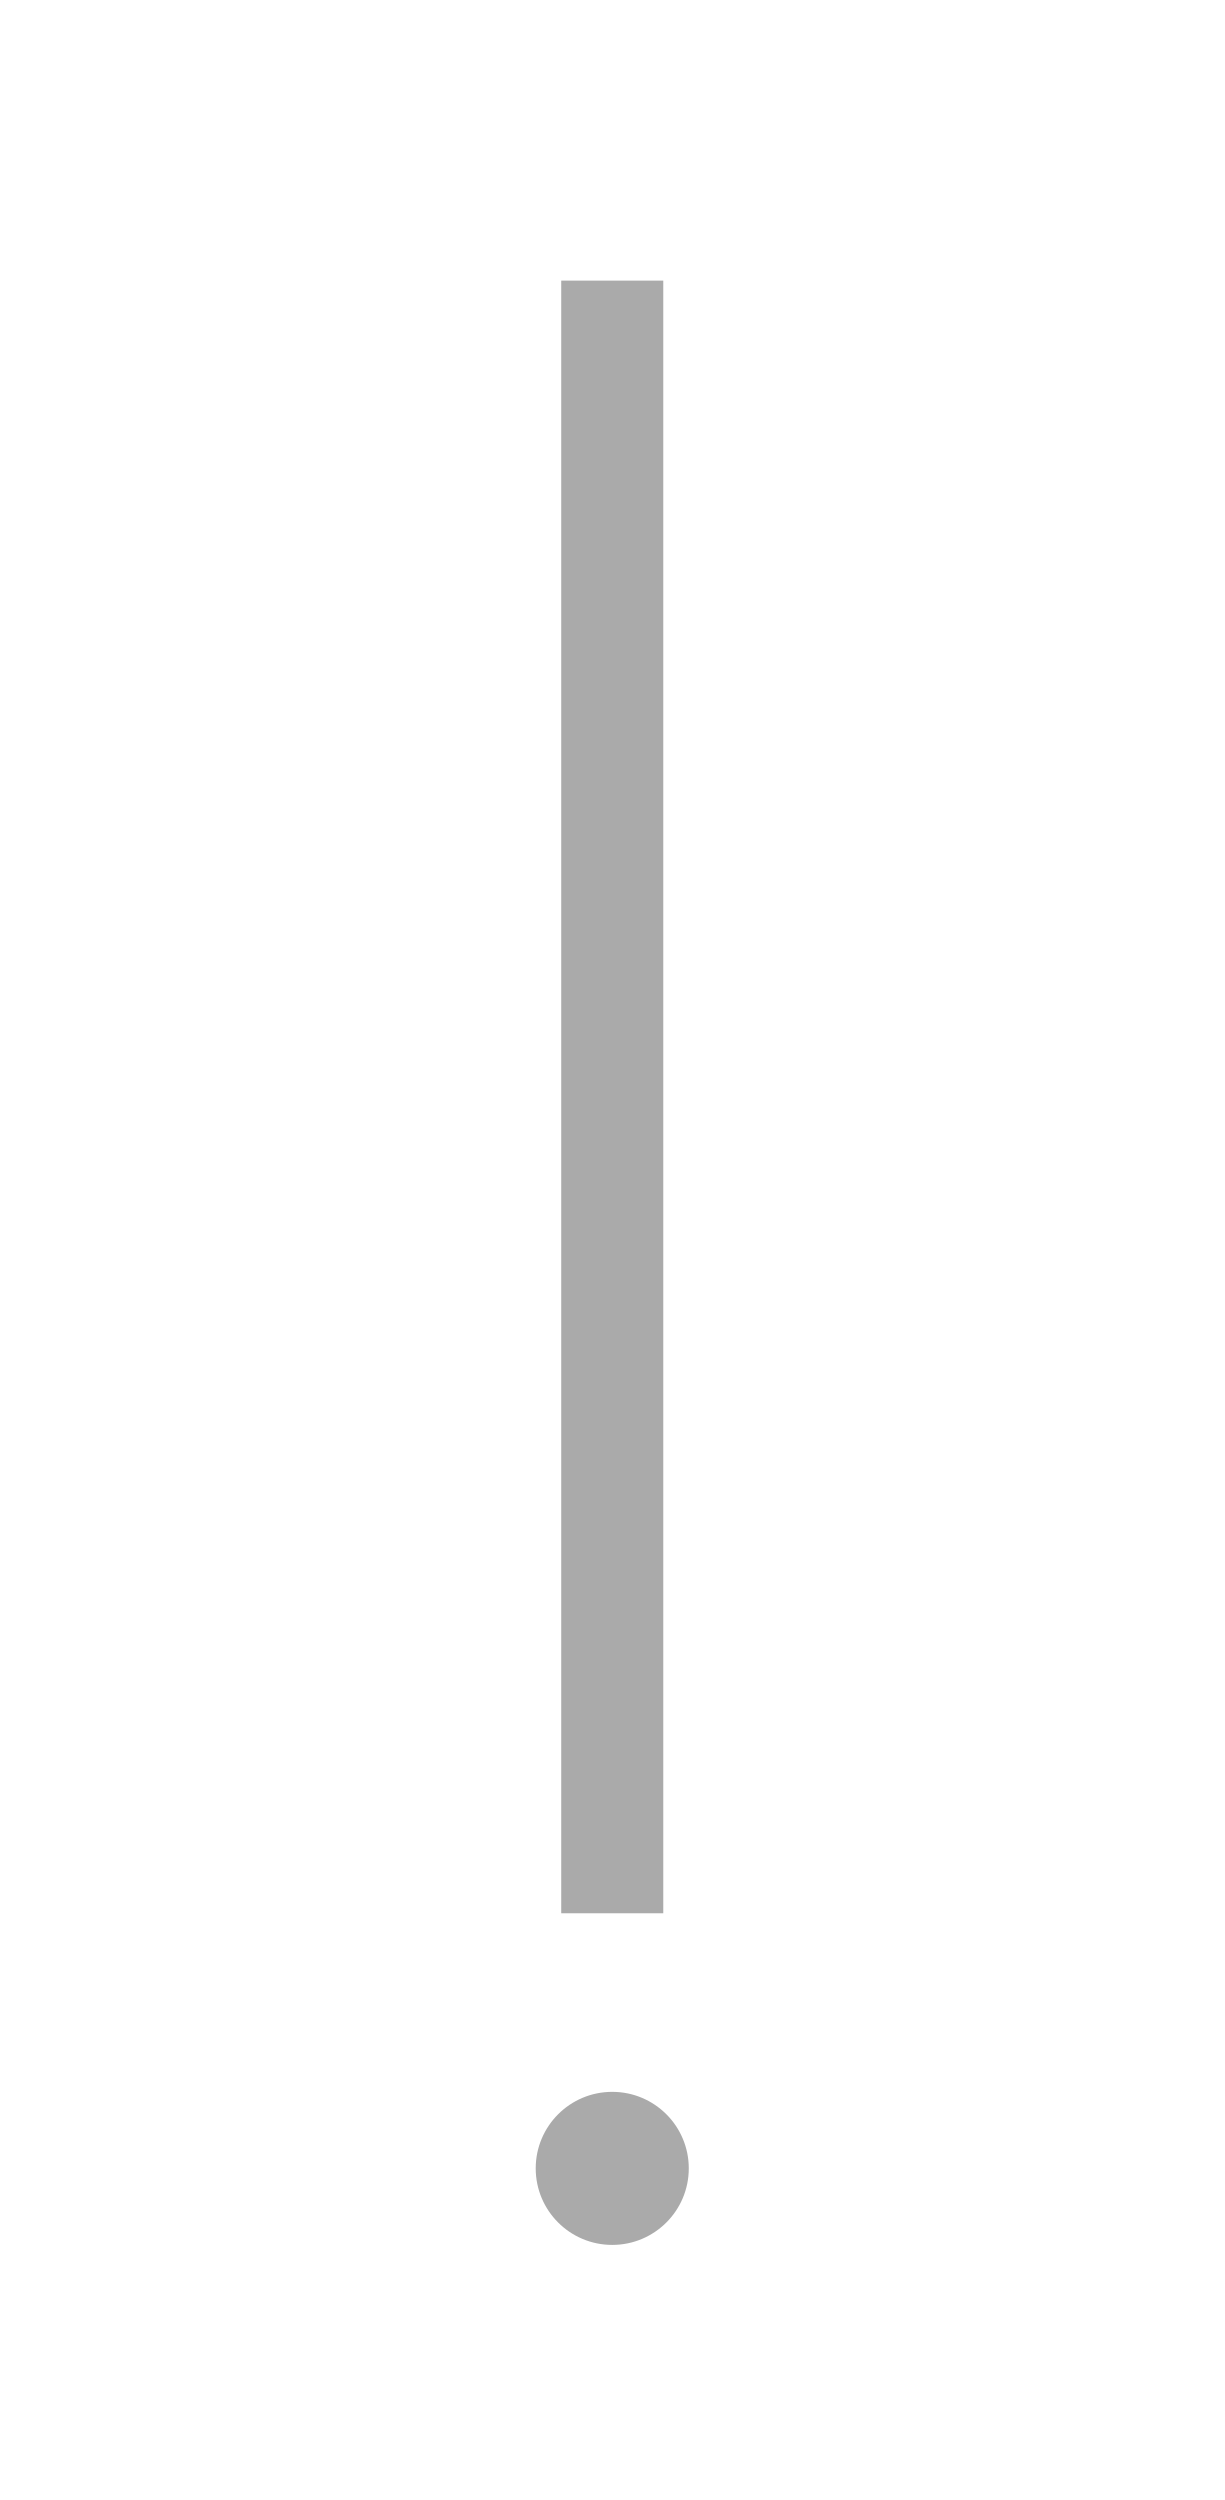
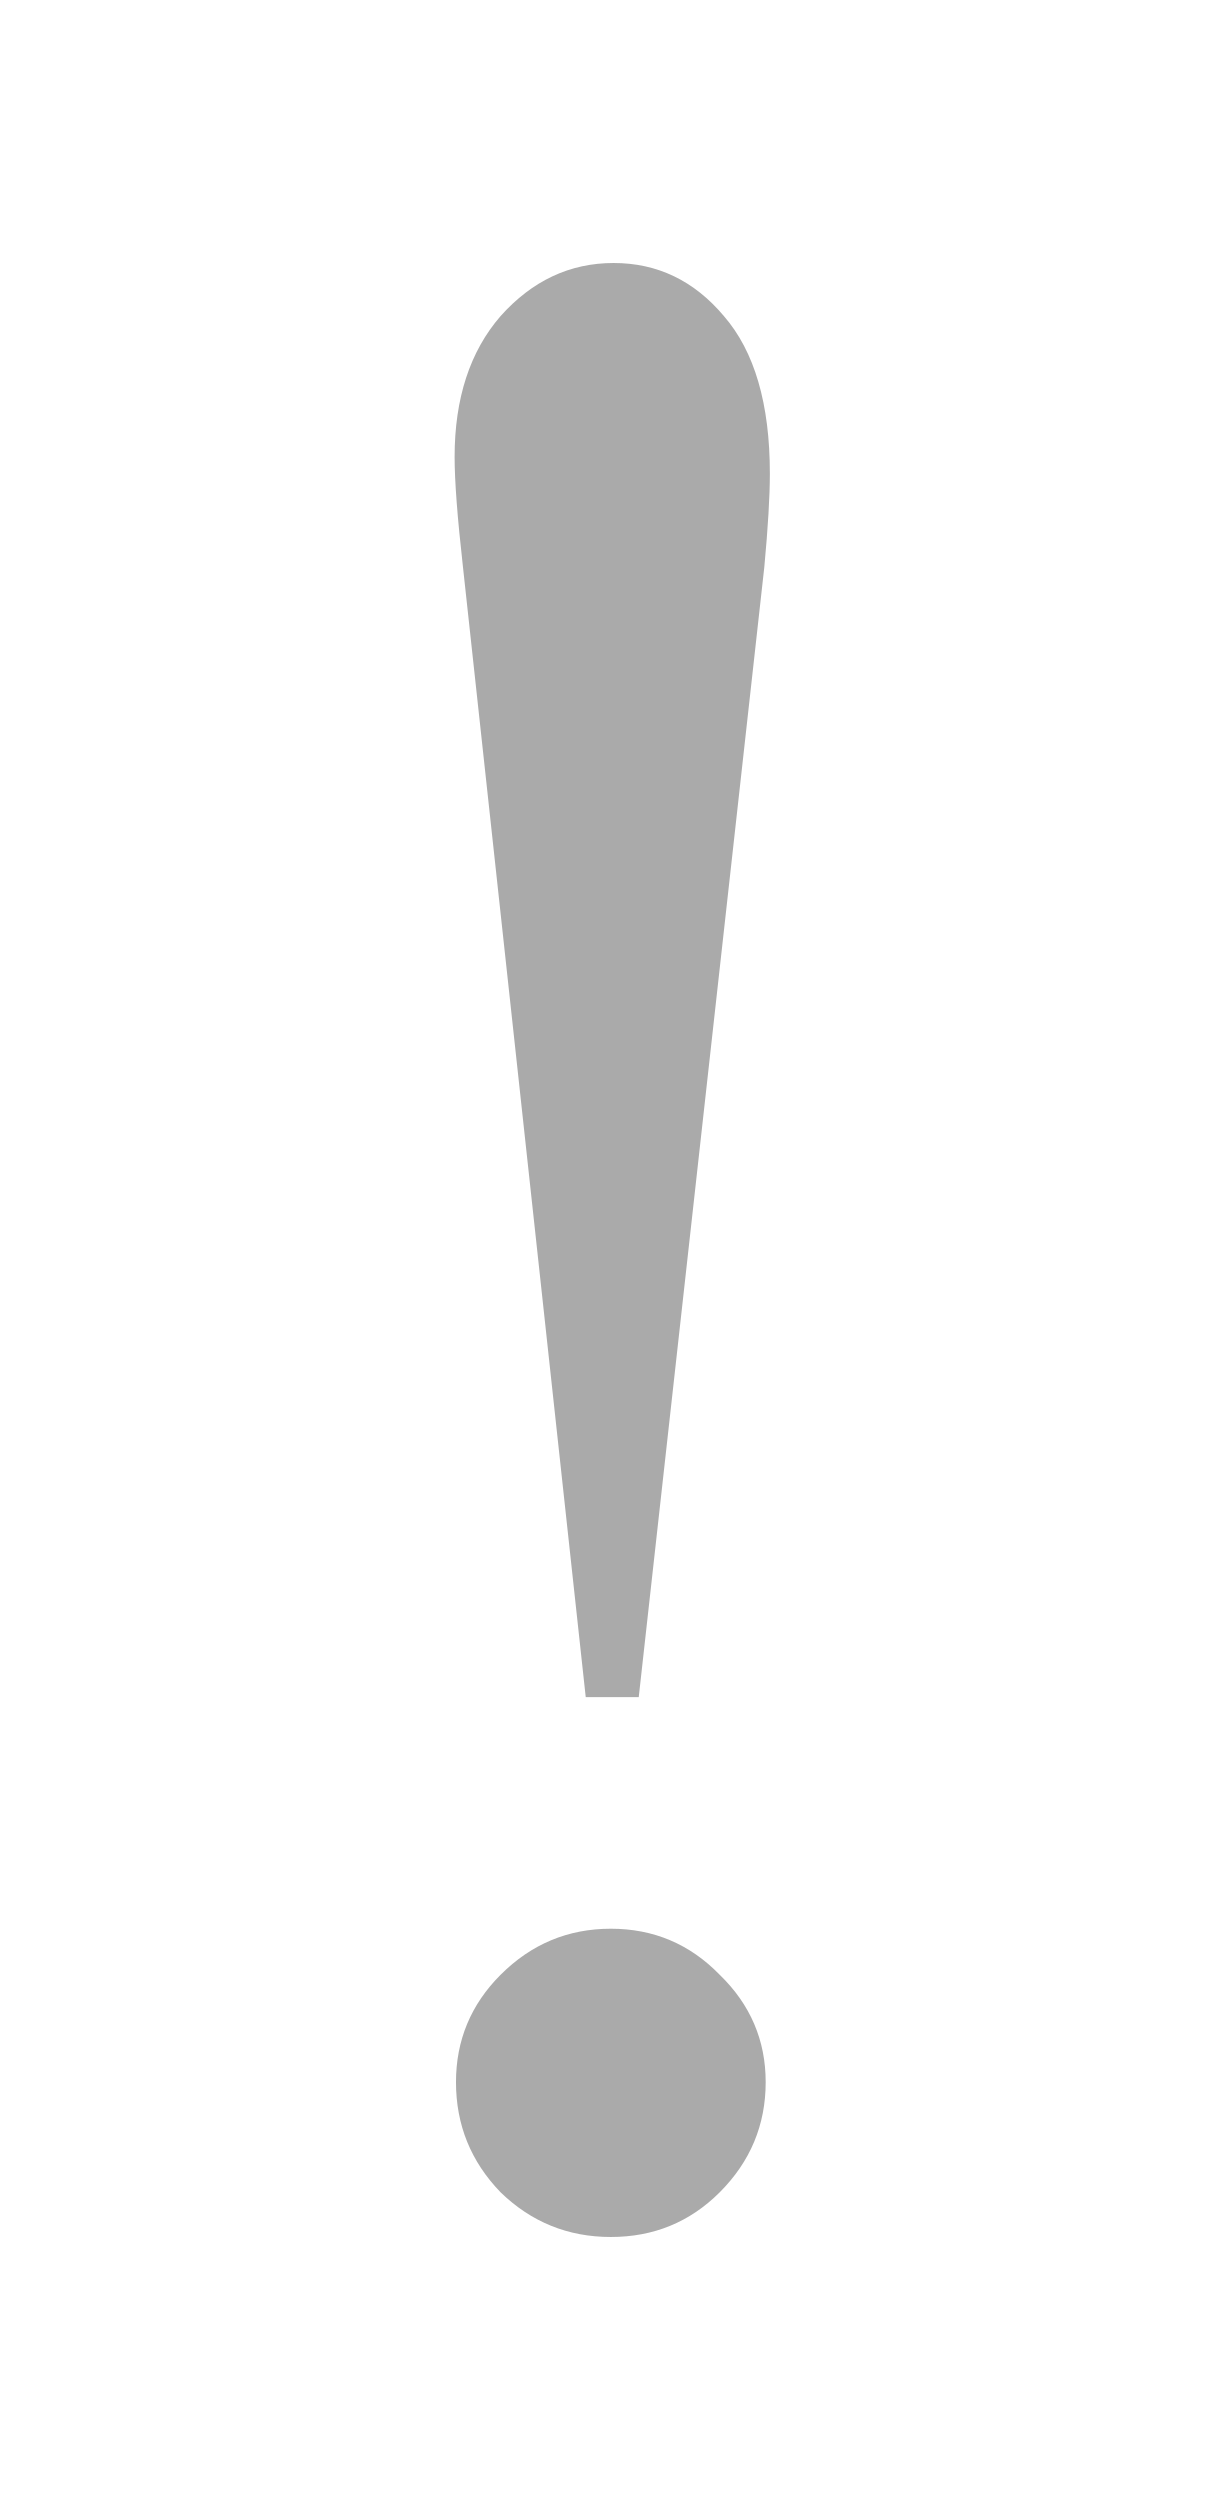
<svg xmlns="http://www.w3.org/2000/svg" width="24" height="49" id="svg3769" version="1.1">
  <defs id="defs3771" />
  <g id="layer1" transform="translate(0,-1003.362)">
-     <rect style="fill:#aaaaaa;fill-opacity:1;fill-rule:nonzero;stroke:none" id="rect3877" width="2" height="32" x="11" y="1008.862" />
-     <path style="fill:#aaaaaa;fill-opacity:1;fill-rule:nonzero;stroke:none" id="path6979" d="m -28.25,13.375 a 6.625,6.625 0 1 1 -13.25,0 6.625,6.625 0 1 1 13.25,0 z" transform="matrix(0.2264151,0,0,0.2264151,19.89623,1042.834)" />
+     <g transform="translate(-5.722656,993.196)" style="font-size:48px;font-style:normal;font-variant:normal;font-weight:normal;font-stretch:normal;line-height:125%;letter-spacing:0px;word-spacing:0px;fill:#aaaaaa;fill-opacity:1;stroke:none;font-family:Ubuntu;-inkscape-font-specification:Ubuntu" id="flowRoot2984">
+       <path d="m 18.242,43.43 -1.039,0 -2.406,-22.148 c -0.109,-0.966 -0.164,-1.686 -0.164,-2.16 -7e-6,-1.148 0.301,-2.069 0.902,-2.762 0.62,-0.693 1.358,-1.039 2.215,-1.039 0.857,3.8e-5 1.577,0.346 2.16,1.039 0.602,0.693 0.902,1.723 0.902,3.09 -1.2e-5,0.438 -0.036,1.048 -0.109,1.832 l -2.461,22.148 m -0.547,4.539 c 0.839,5e-6 1.549,0.301 2.133,0.902 0.602,0.583 0.902,1.285 0.902,2.105 -1.3e-5,0.839 -0.301,1.559 -0.902,2.16 -0.583,0.583 -1.294,0.875 -2.133,0.875 -0.839,-10e-7 -1.559,-0.292 -2.16,-0.875 -0.583,-0.602 -0.875,-1.322 -0.875,-2.16 -6e-6,-0.82 0.292,-1.522 0.875,-2.105 0.602,-0.602 1.322,-0.902 2.16,-0.902" style="font-size:56px;text-align:center;text-anchor:middle;font-family:Times New Roman;-inkscape-font-specification:Times New Roman;fill:#aaaaaa;fill-opacity:1" id="path3761" />
+     </g>
  </g>
</svg>
